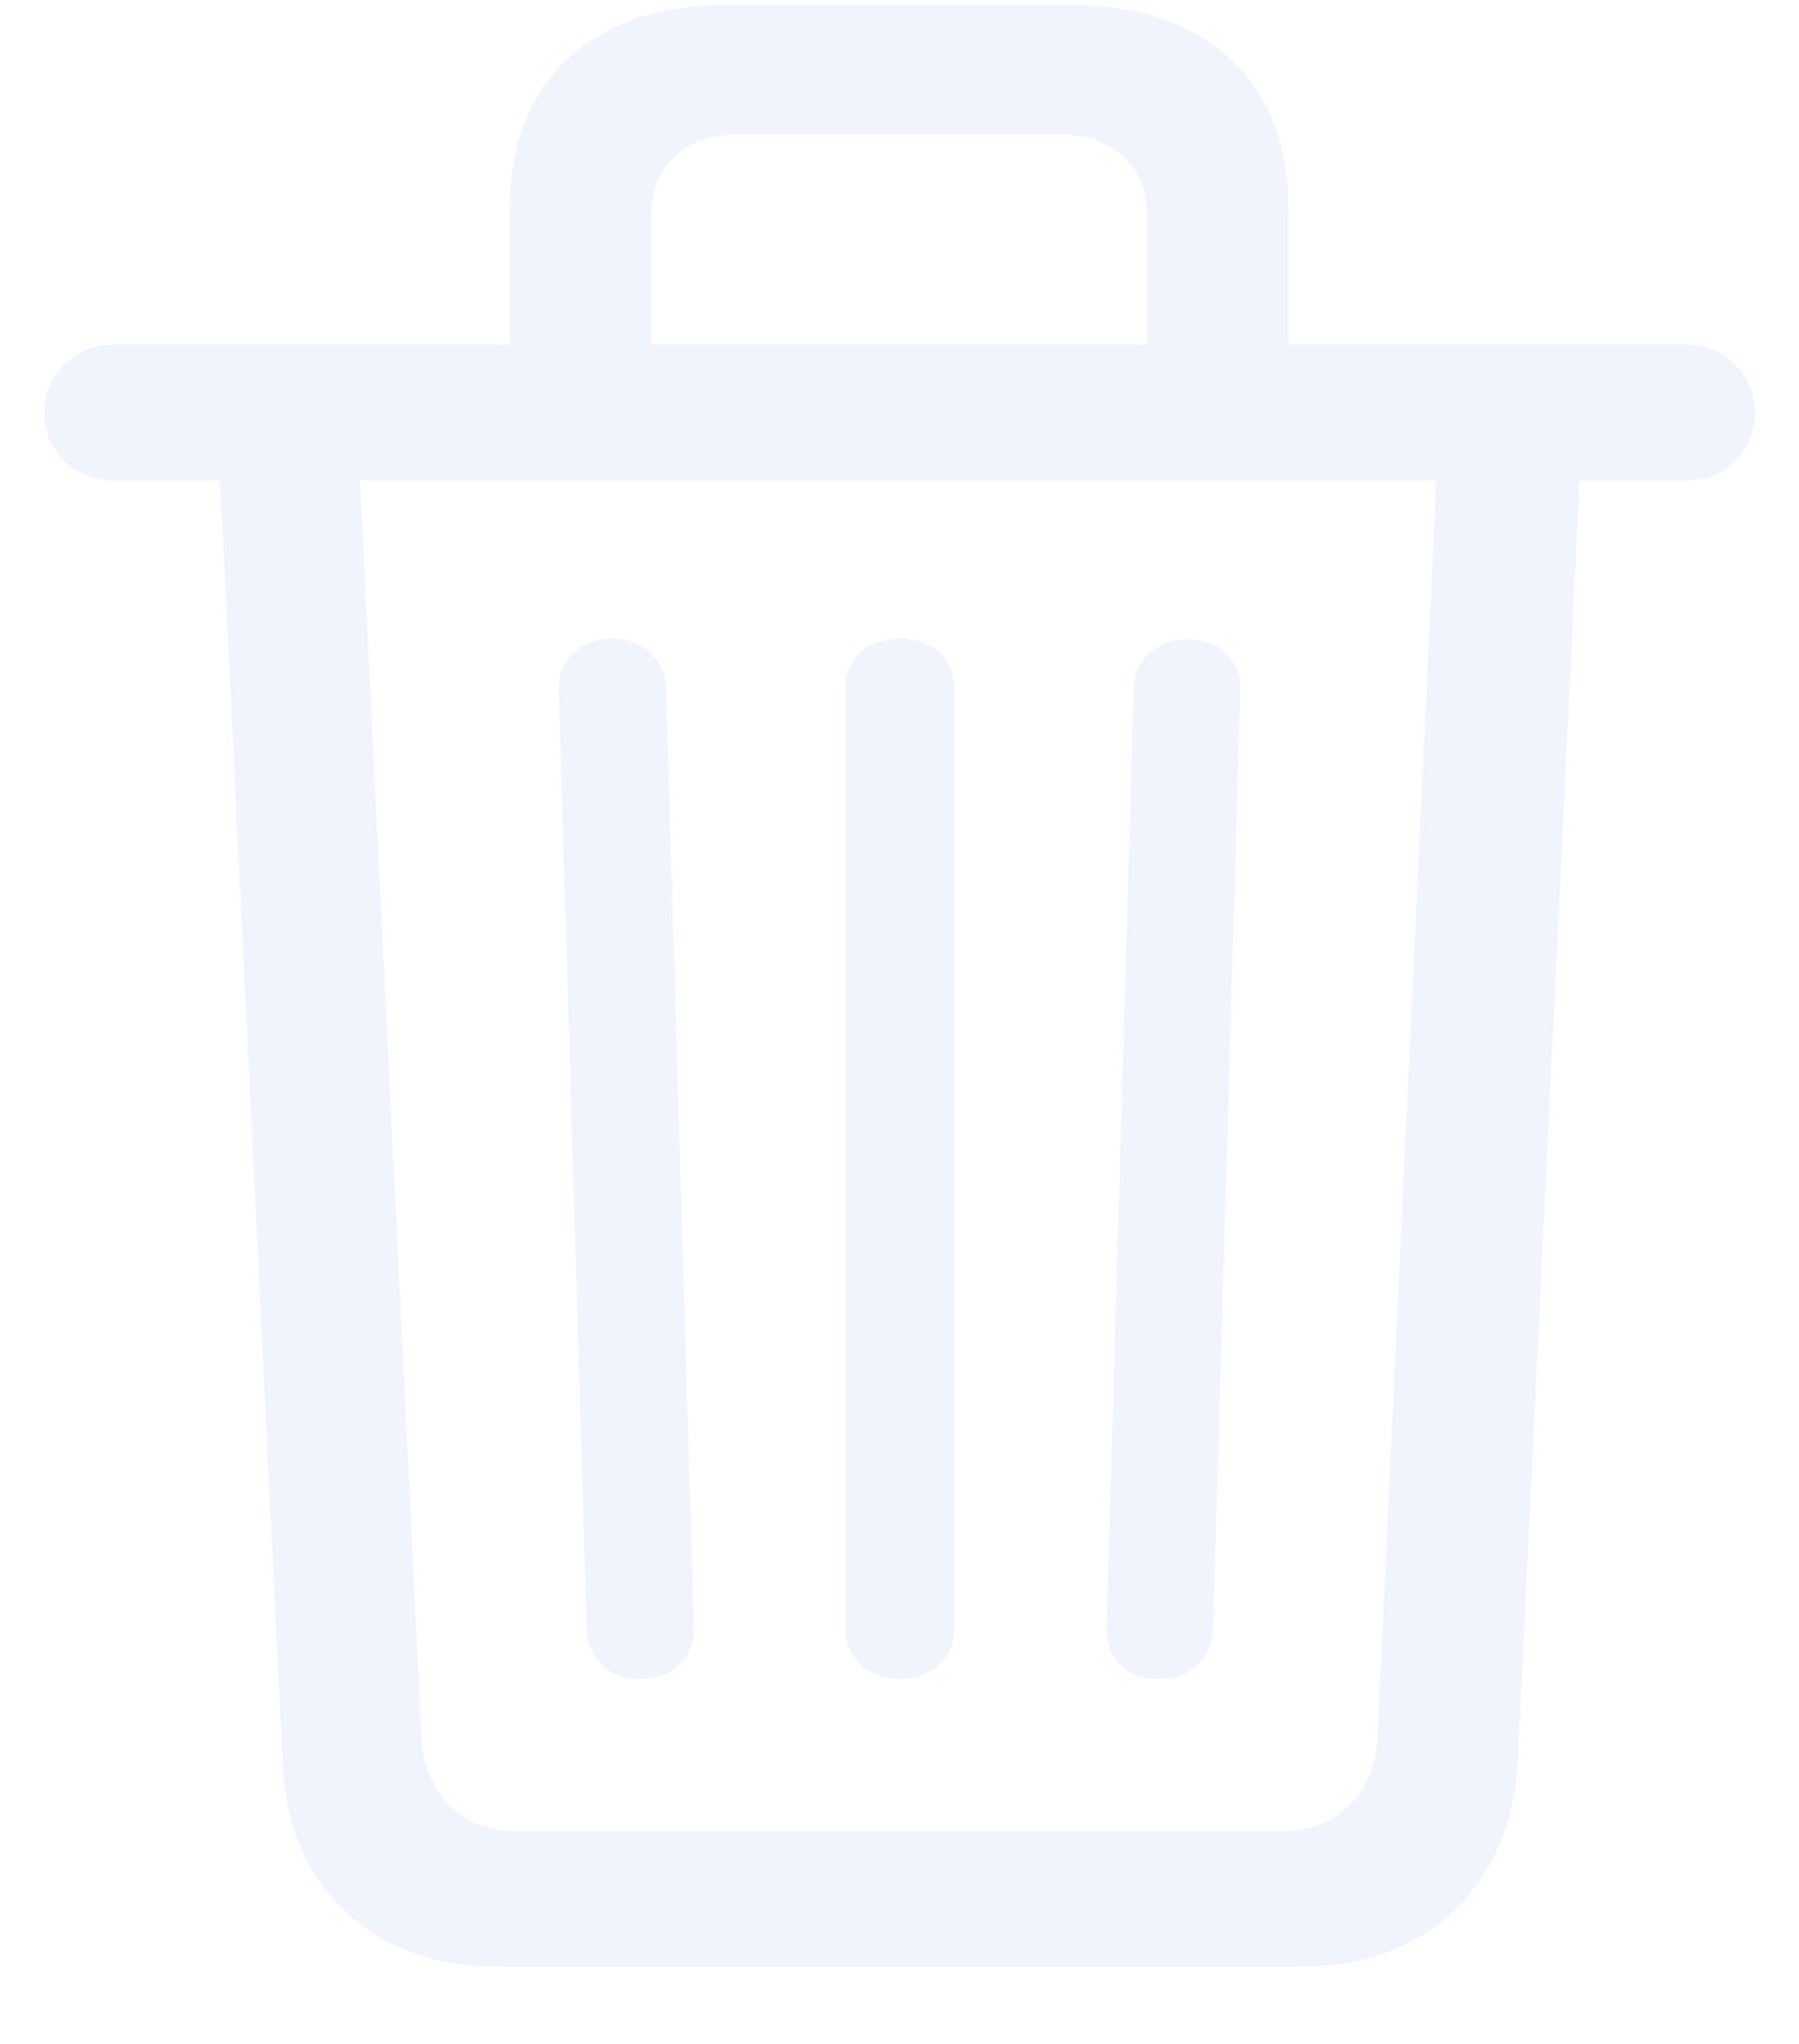
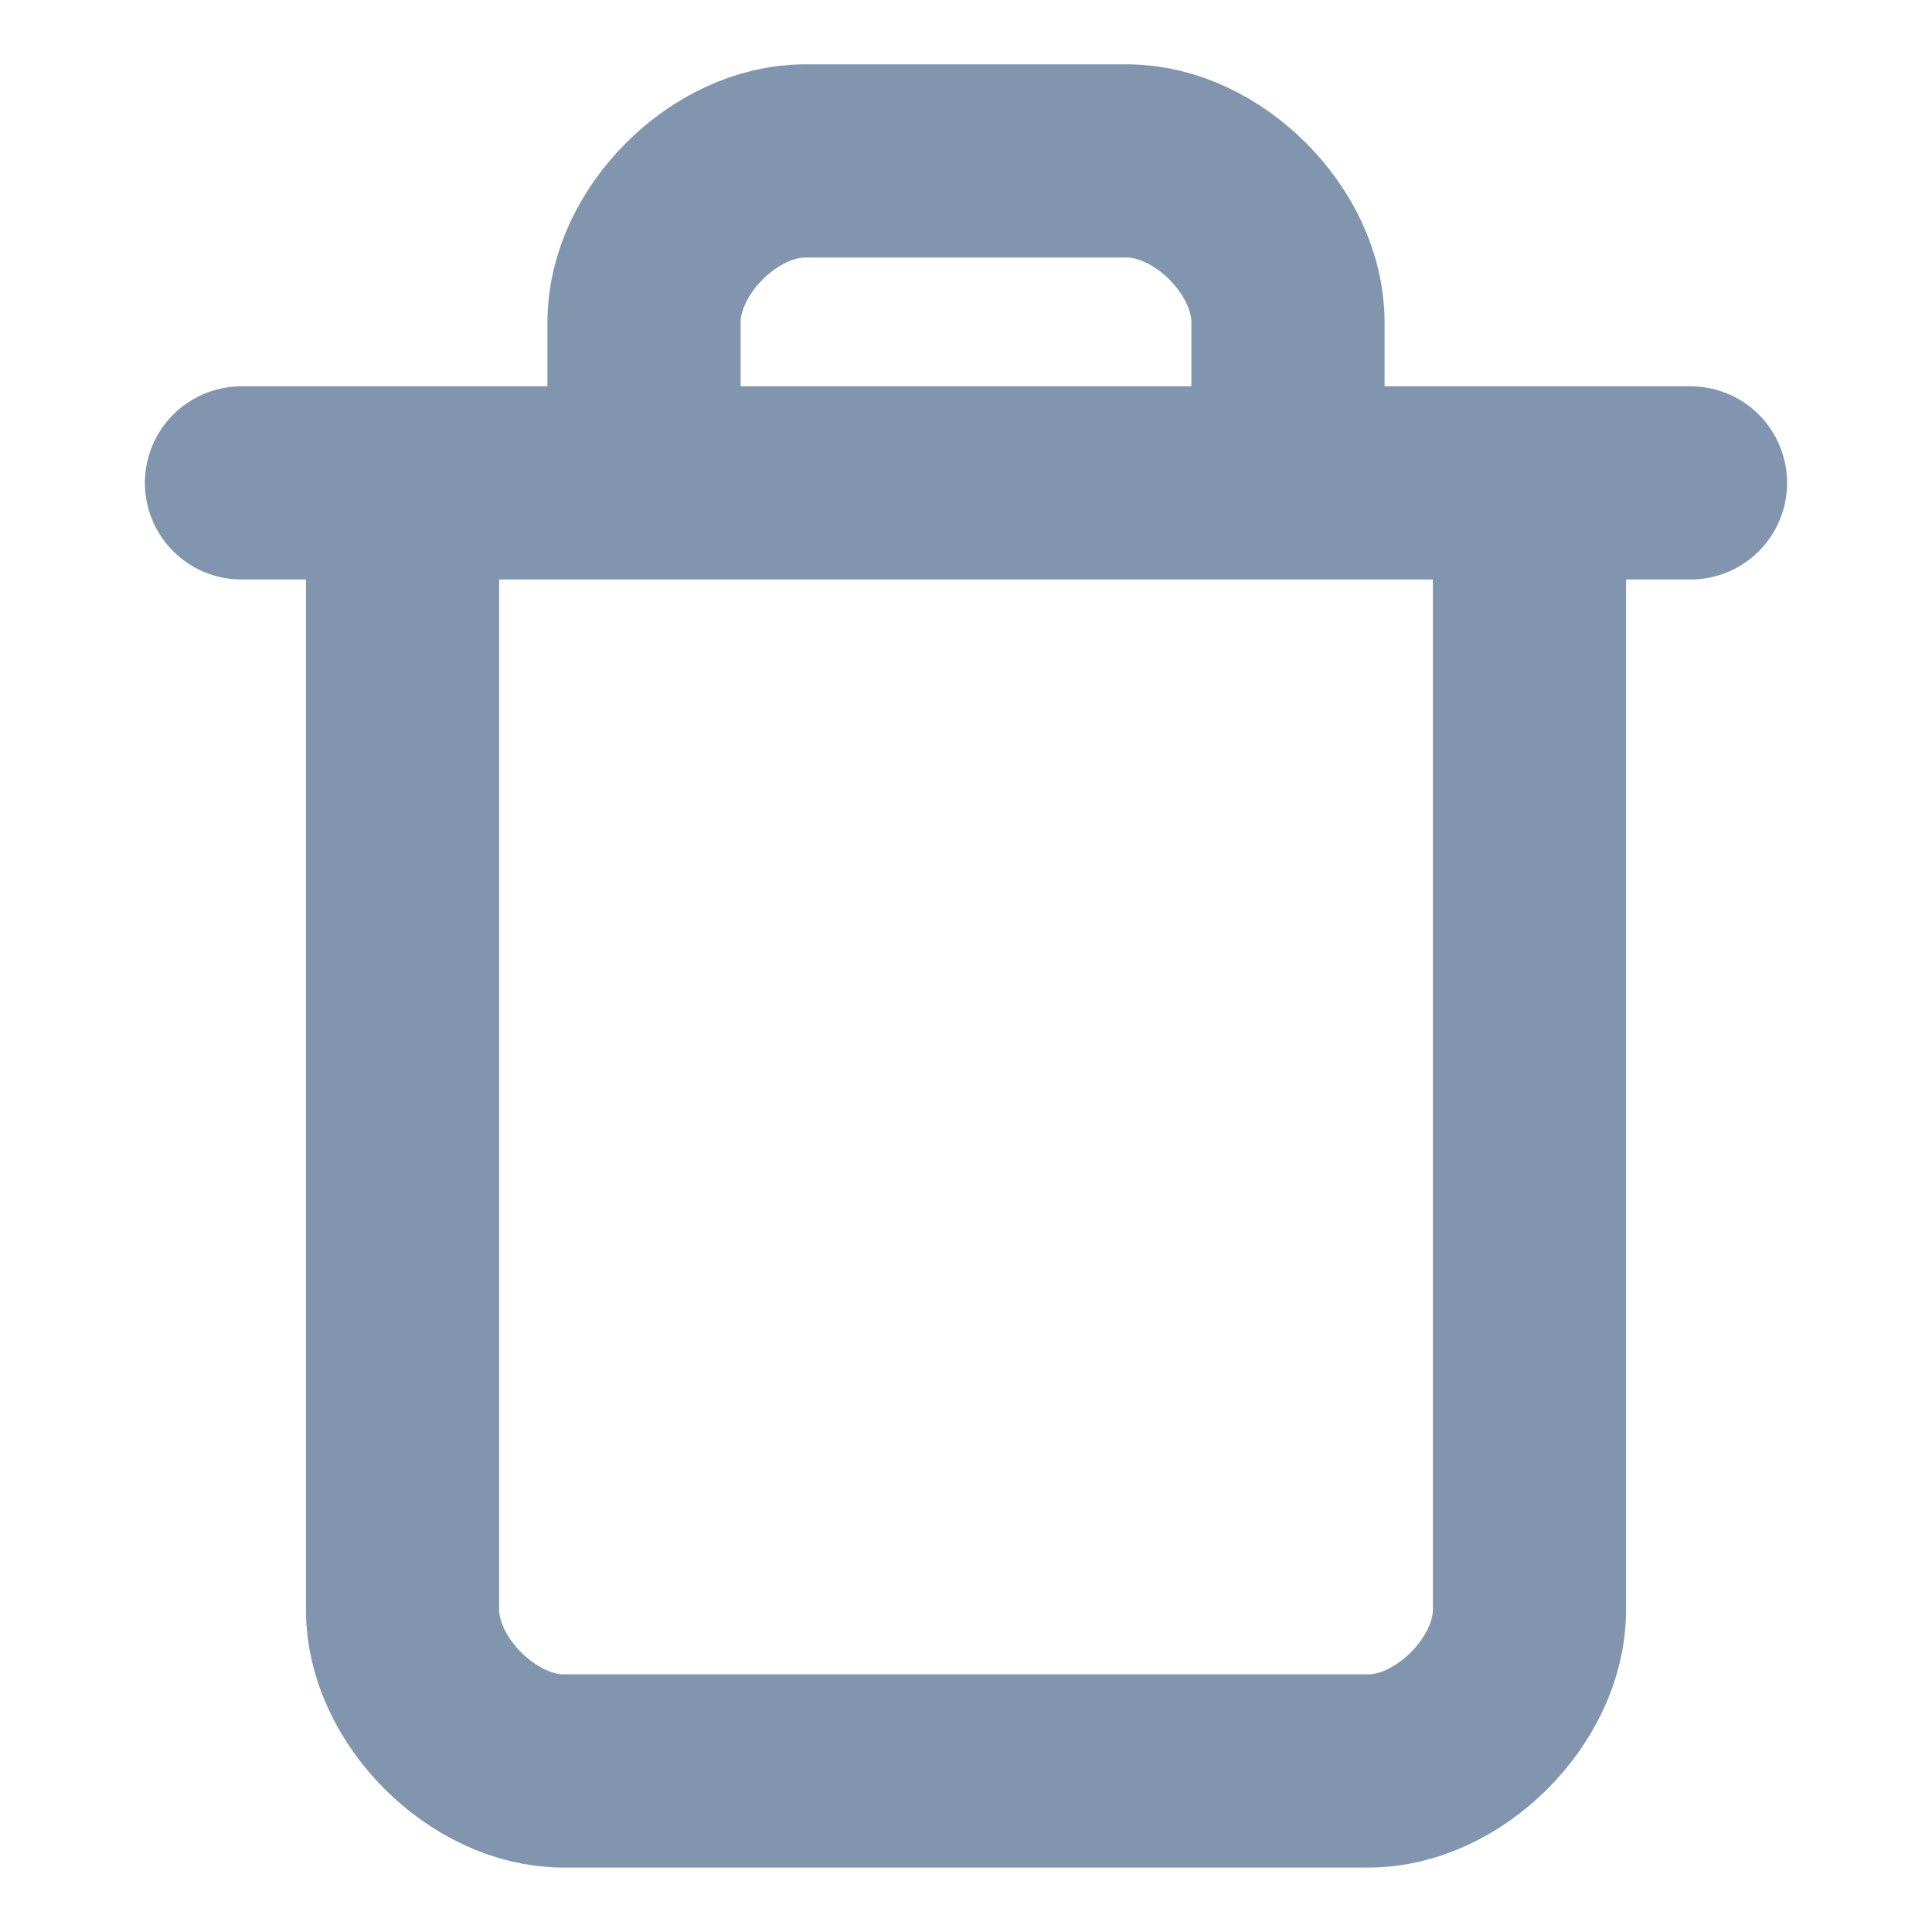
- <svg xmlns="http://www.w3.org/2000/svg" width="22" height="25" viewBox="0 0 22 25" fill="none">
-   <g style="mix-blend-mode:plus-lighter">
-     <path d="M6.235 4.872V2.556C6.235 1.776 6.471 1.164 6.941 0.722C7.417 0.279 8.081 0.058 8.933 0.058H13.059C13.905 0.058 14.567 0.279 15.043 0.722C15.518 1.164 15.756 1.776 15.756 2.556V4.872H14.03V2.639C14.03 2.335 13.933 2.094 13.739 1.917C13.546 1.734 13.283 1.643 12.951 1.643H9.041C8.709 1.643 8.446 1.734 8.252 1.917C8.059 2.094 7.962 2.335 7.962 2.639V4.872H6.235ZM1.371 5.876C1.144 5.876 0.948 5.796 0.782 5.636C0.621 5.475 0.541 5.279 0.541 5.046C0.541 4.819 0.621 4.626 0.782 4.465C0.948 4.299 1.144 4.216 1.371 4.216H20.629C20.861 4.216 21.058 4.297 21.218 4.457C21.379 4.618 21.459 4.814 21.459 5.046C21.459 5.279 21.379 5.475 21.218 5.636C21.063 5.796 20.867 5.876 20.629 5.876H1.371ZM6.119 24.055C5.593 24.055 5.134 23.953 4.741 23.748C4.354 23.543 4.047 23.253 3.82 22.877C3.598 22.5 3.477 22.055 3.455 21.54L2.683 5.686H4.393L5.156 21.266C5.173 21.598 5.286 21.869 5.497 22.08C5.712 22.29 5.975 22.395 6.285 22.395H15.707C16.027 22.395 16.293 22.29 16.503 22.08C16.714 21.869 16.827 21.598 16.844 21.266L17.574 5.677H19.326L18.562 21.532C18.534 22.046 18.407 22.492 18.18 22.868C17.953 23.25 17.643 23.543 17.25 23.748C16.863 23.953 16.415 24.055 15.906 24.055H6.119ZM7.829 20.536C7.635 20.536 7.478 20.477 7.356 20.361C7.24 20.245 7.179 20.093 7.173 19.905L6.833 8.45C6.827 8.262 6.886 8.109 7.007 7.993C7.129 7.871 7.29 7.811 7.489 7.811C7.677 7.811 7.832 7.869 7.954 7.985C8.075 8.101 8.139 8.25 8.145 8.433L8.485 19.896C8.49 20.085 8.432 20.237 8.311 20.353C8.189 20.475 8.028 20.536 7.829 20.536ZM11.008 20.536C10.809 20.536 10.646 20.475 10.519 20.353C10.397 20.237 10.336 20.087 10.336 19.905V8.441C10.336 8.253 10.397 8.101 10.519 7.985C10.646 7.869 10.809 7.811 11.008 7.811C11.207 7.811 11.368 7.869 11.49 7.985C11.611 8.101 11.672 8.253 11.672 8.441V19.905C11.672 20.087 11.611 20.237 11.49 20.353C11.368 20.475 11.207 20.536 11.008 20.536ZM14.179 20.536C13.974 20.536 13.814 20.477 13.698 20.361C13.582 20.245 13.526 20.09 13.532 19.896L13.864 8.441C13.869 8.253 13.933 8.104 14.055 7.993C14.176 7.877 14.334 7.819 14.528 7.819C14.722 7.819 14.877 7.877 14.993 7.993C15.114 8.109 15.172 8.262 15.167 8.45L14.835 19.913C14.829 20.101 14.766 20.251 14.644 20.361C14.522 20.477 14.367 20.536 14.179 20.536Z" fill="#F0F4FC" style="mix-blend-mode:plus-darker" />
-   </g>
+ <svg xmlns="http://www.w3.org/2000/svg" width="20" height="20" viewBox="0 0 20 20" fill="none">
+   <path d="M2.5 4.999H17.5M15.833 4.999V16.666C15.833 17.499 15 18.333 14.167 18.333H5.833C5 18.333 4.167 17.499 4.167 16.666V4.999M6.667 4.999V3.333C6.667 2.499 7.5 1.666 8.333 1.666H11.667C12.5 1.666 13.333 2.499 13.333 3.333V4.999" stroke="#8295AE" stroke-width="2" stroke-linecap="round" stroke-linejoin="round" />
</svg>
